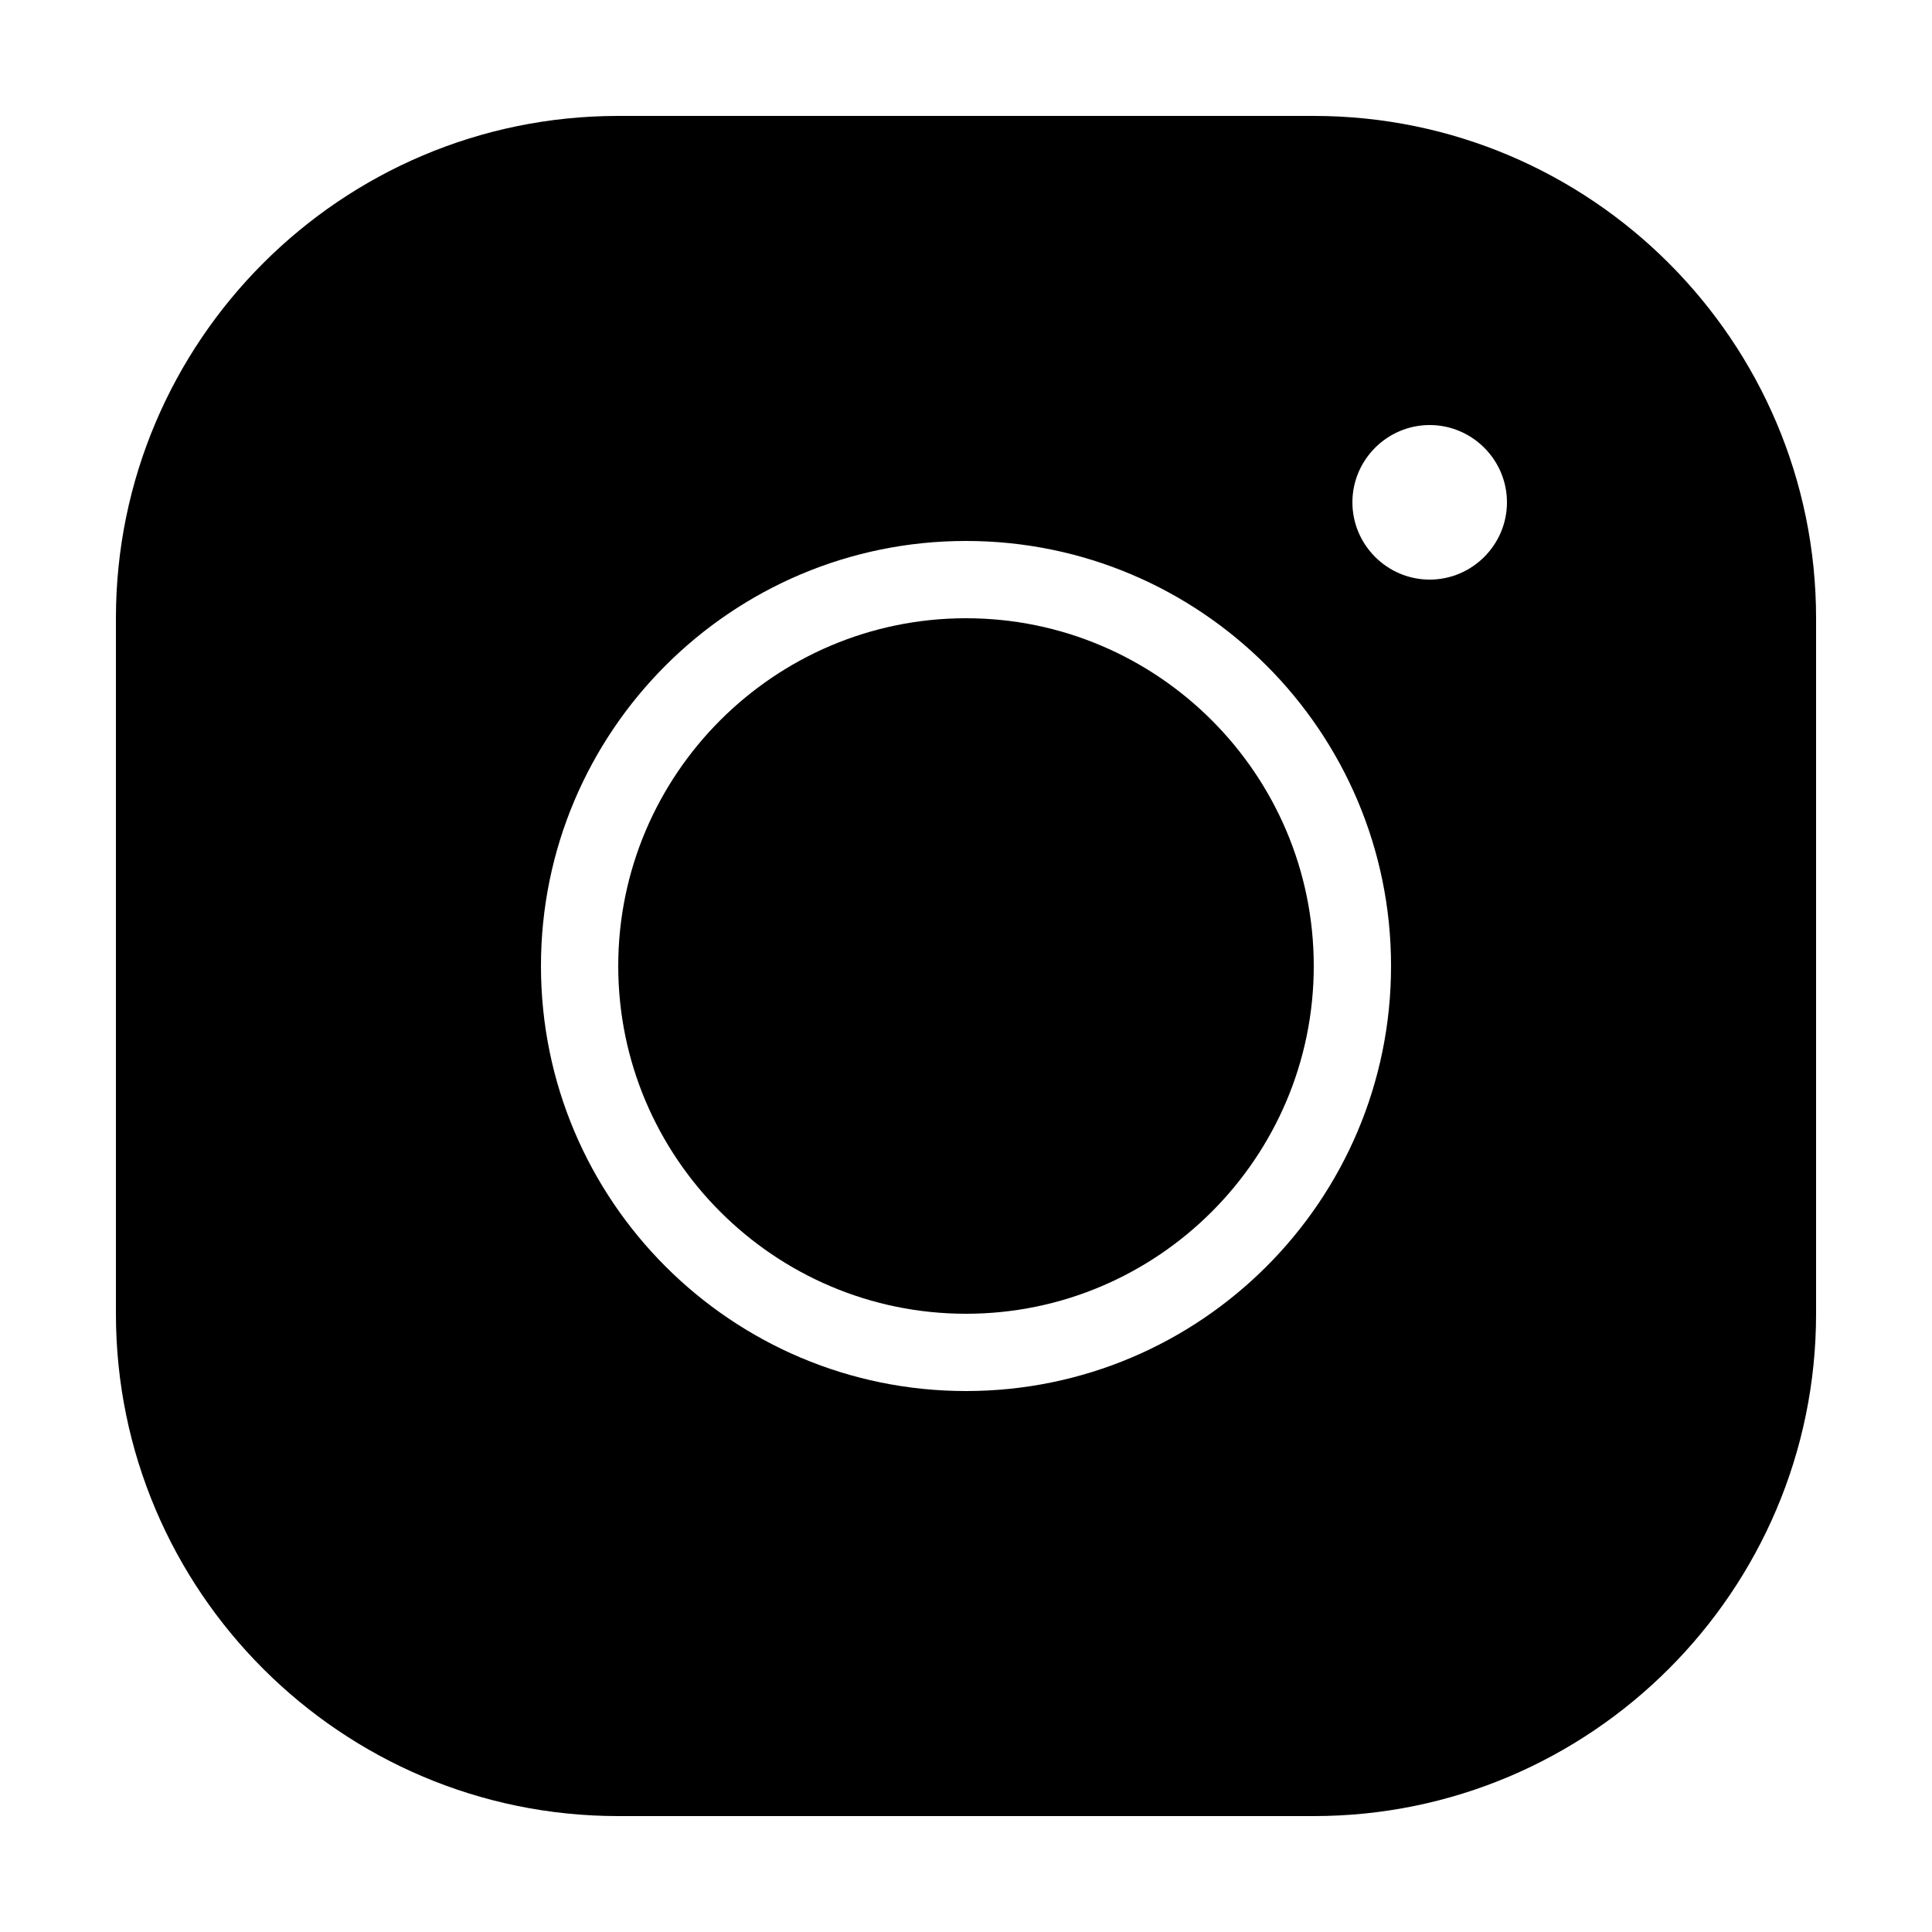
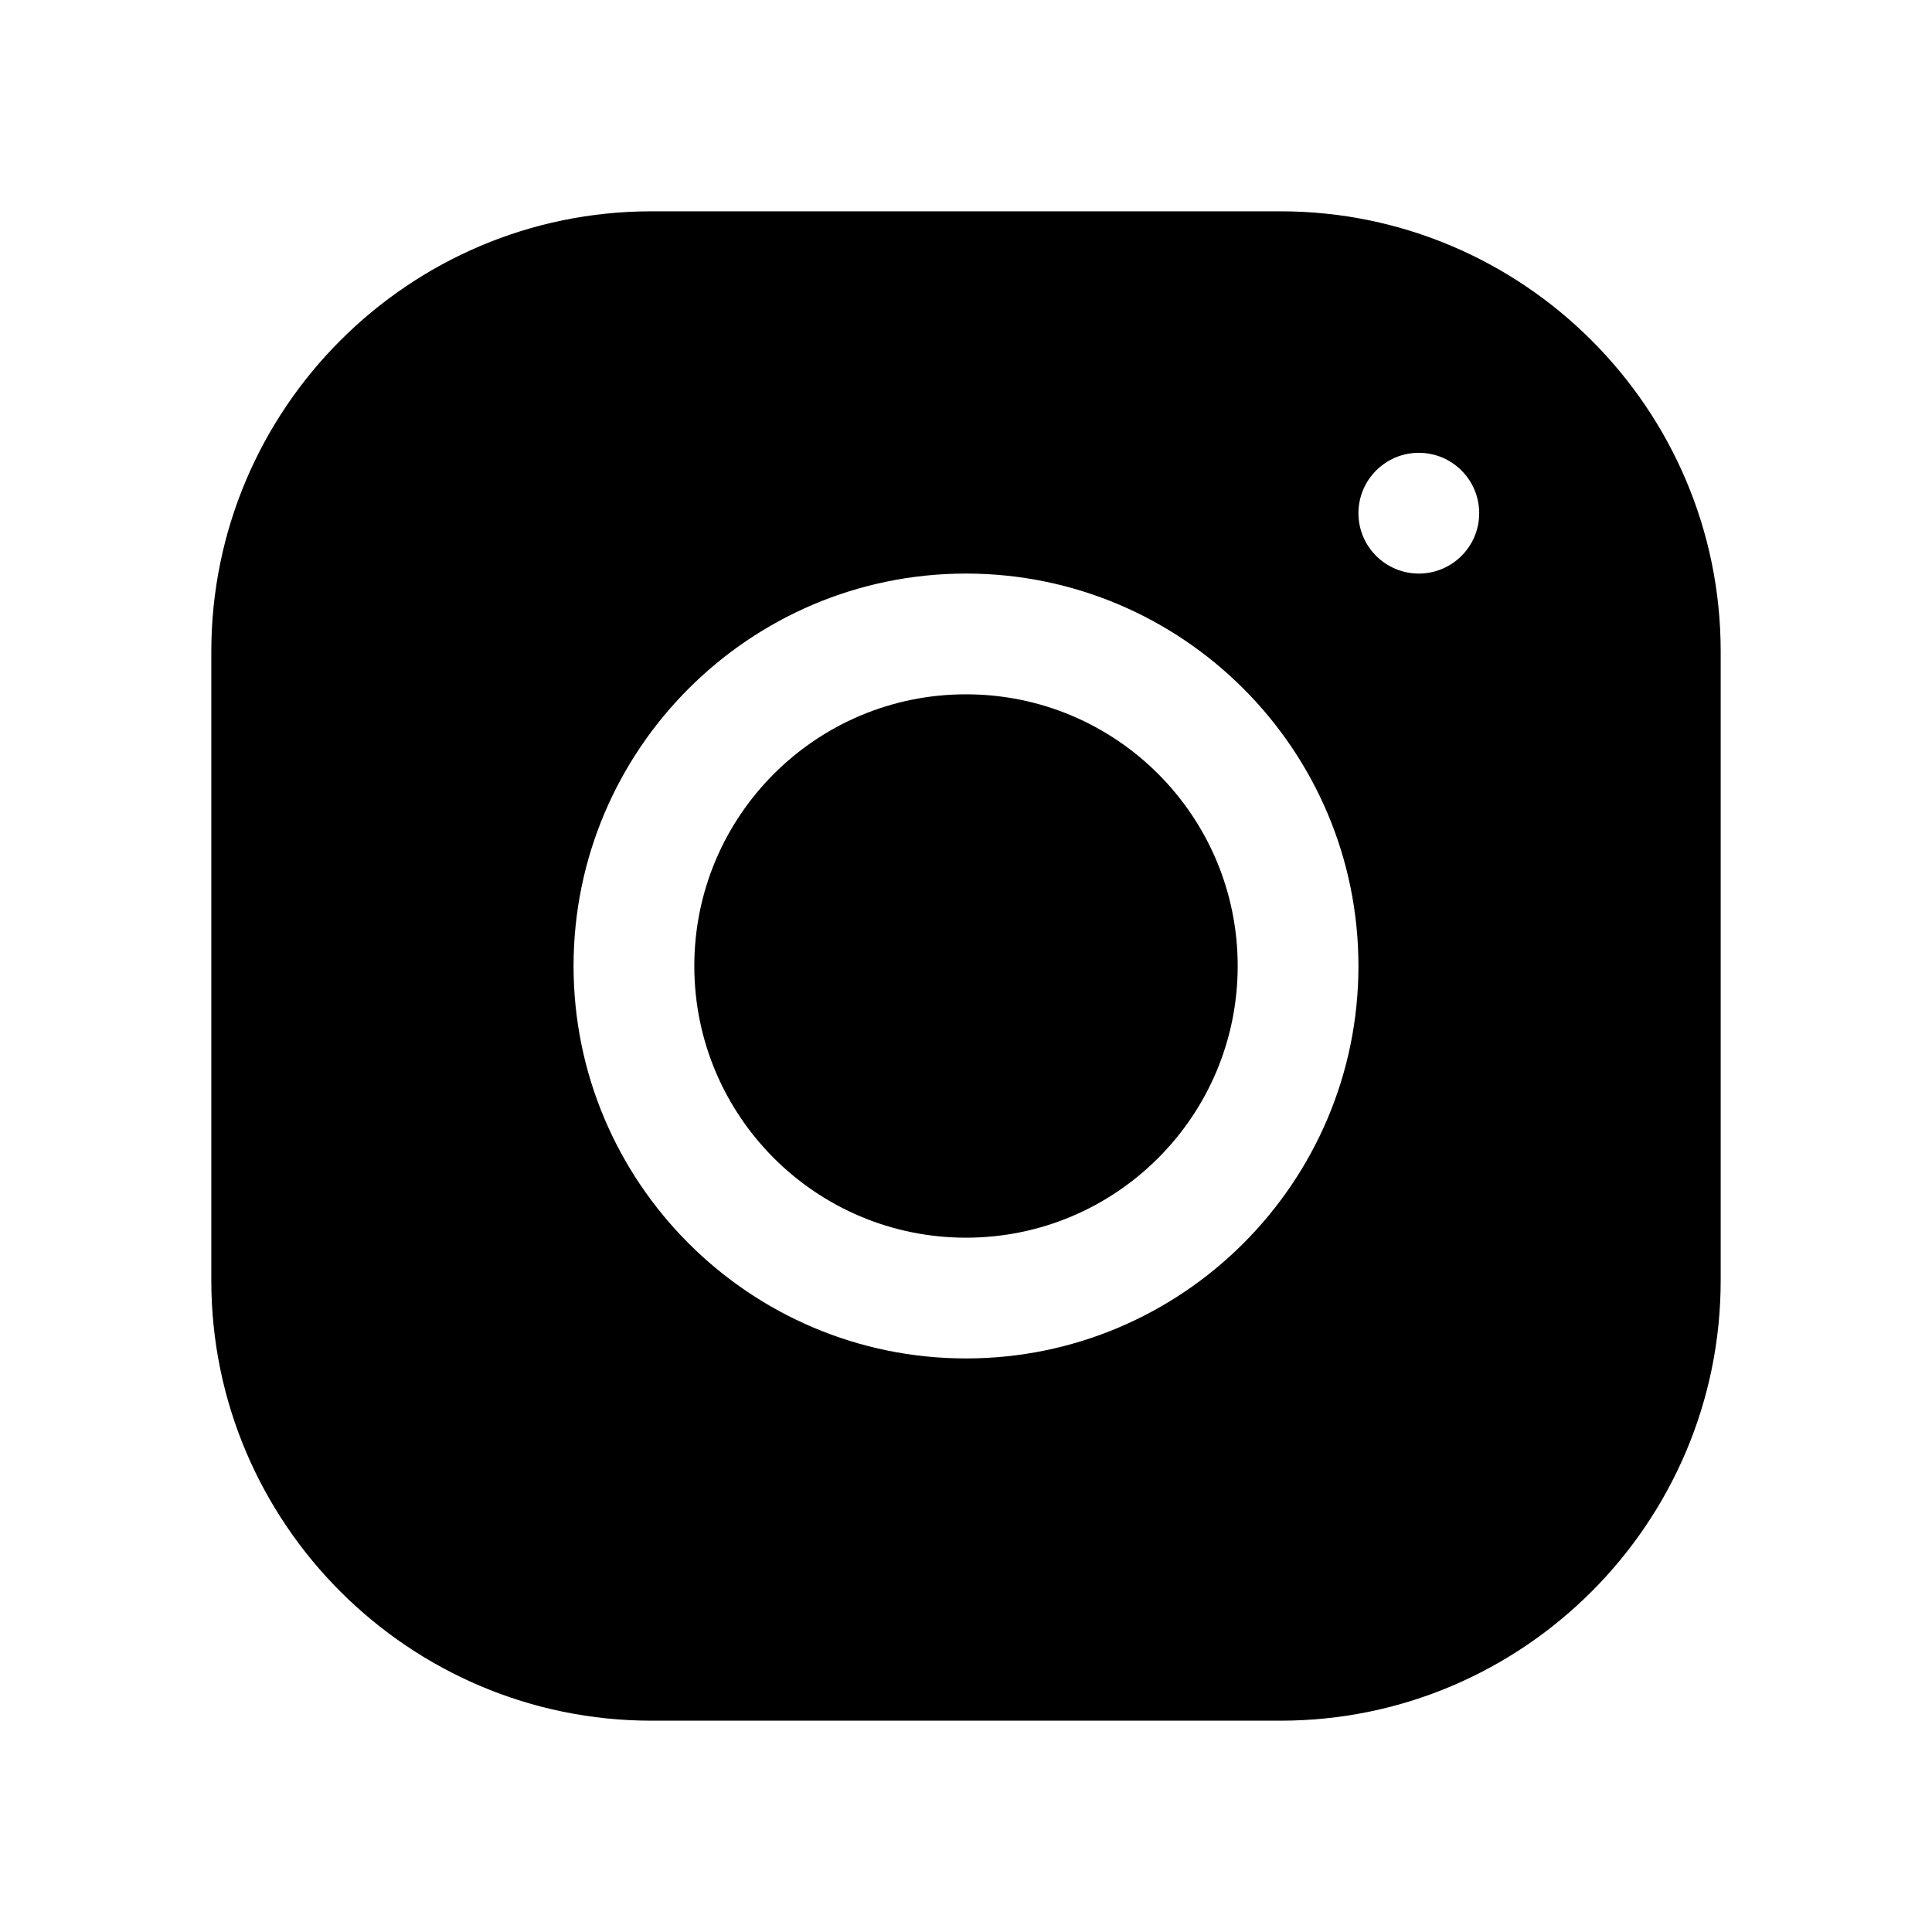
- <svg xmlns="http://www.w3.org/2000/svg" viewBox="0 0 50 50" width="50px" height="50px">
-   <path d="M 16 3 C 8.83 3 3 8.83 3 16 L 3 34 C 3 41.17 8.83 47 16 47 L 34 47 C 41.17 47 47 41.17 47 34 L 47 16 C 47 8.83 41.17 3 34 3 L 16 3 z M 37 11 C 38.1 11 39 11.9 39 13 C 39 14.1 38.1 15 37 15 C 35.9 15 35 14.1 35 13 C 35 11.9 35.9 11 37 11 z M 25 14 C 31.07 14 36 18.93 36 25 C 36 31.07 31.07 36 25 36 C 18.93 36 14 31.07 14 25 C 14 18.93 18.93 14 25 14 z M 25 16 C 20.04 16 16 20.04 16 25 C 16 29.96 20.04 34 25 34 C 29.96 34 34 29.96 34 25 C 34 20.04 29.96 16 25 16 z" />
+ <svg xmlns="http://www.w3.org/2000/svg" viewBox="0 0 64 64" width="64px" height="64px">
+   <path d="M 21.58 7 C 13.541 7 7 13.545 7 21.586 L 7 42.418 C 7 50.458 13.545 57 21.586 57 L 42.418 57 C 50.458 57 57 50.455 57 42.414 L 57 21.58 C 57 13.541 50.455 7 42.414 7 L 21.58 7 z M 47 15 C 48.104 15 49 15.896 49 17 C 49 18.104 48.104 19 47 19 C 45.896 19 45 18.104 45 17 C 45 15.896 45.896 15 47 15 z M 32 19 C 39.17 19 45 24.83 45 32 C 45 39.17 39.169 45 32 45 C 24.83 45 19 39.169 19 32 C 19 24.831 24.83 19 32 19 z M 32 23 C 27.029 23 23 27.029 23 32 C 23 36.971 27.029 41 32 41 C 36.971 41 41 36.971 41 32 C 41 27.029 36.971 23 32 23 z" />
</svg>
